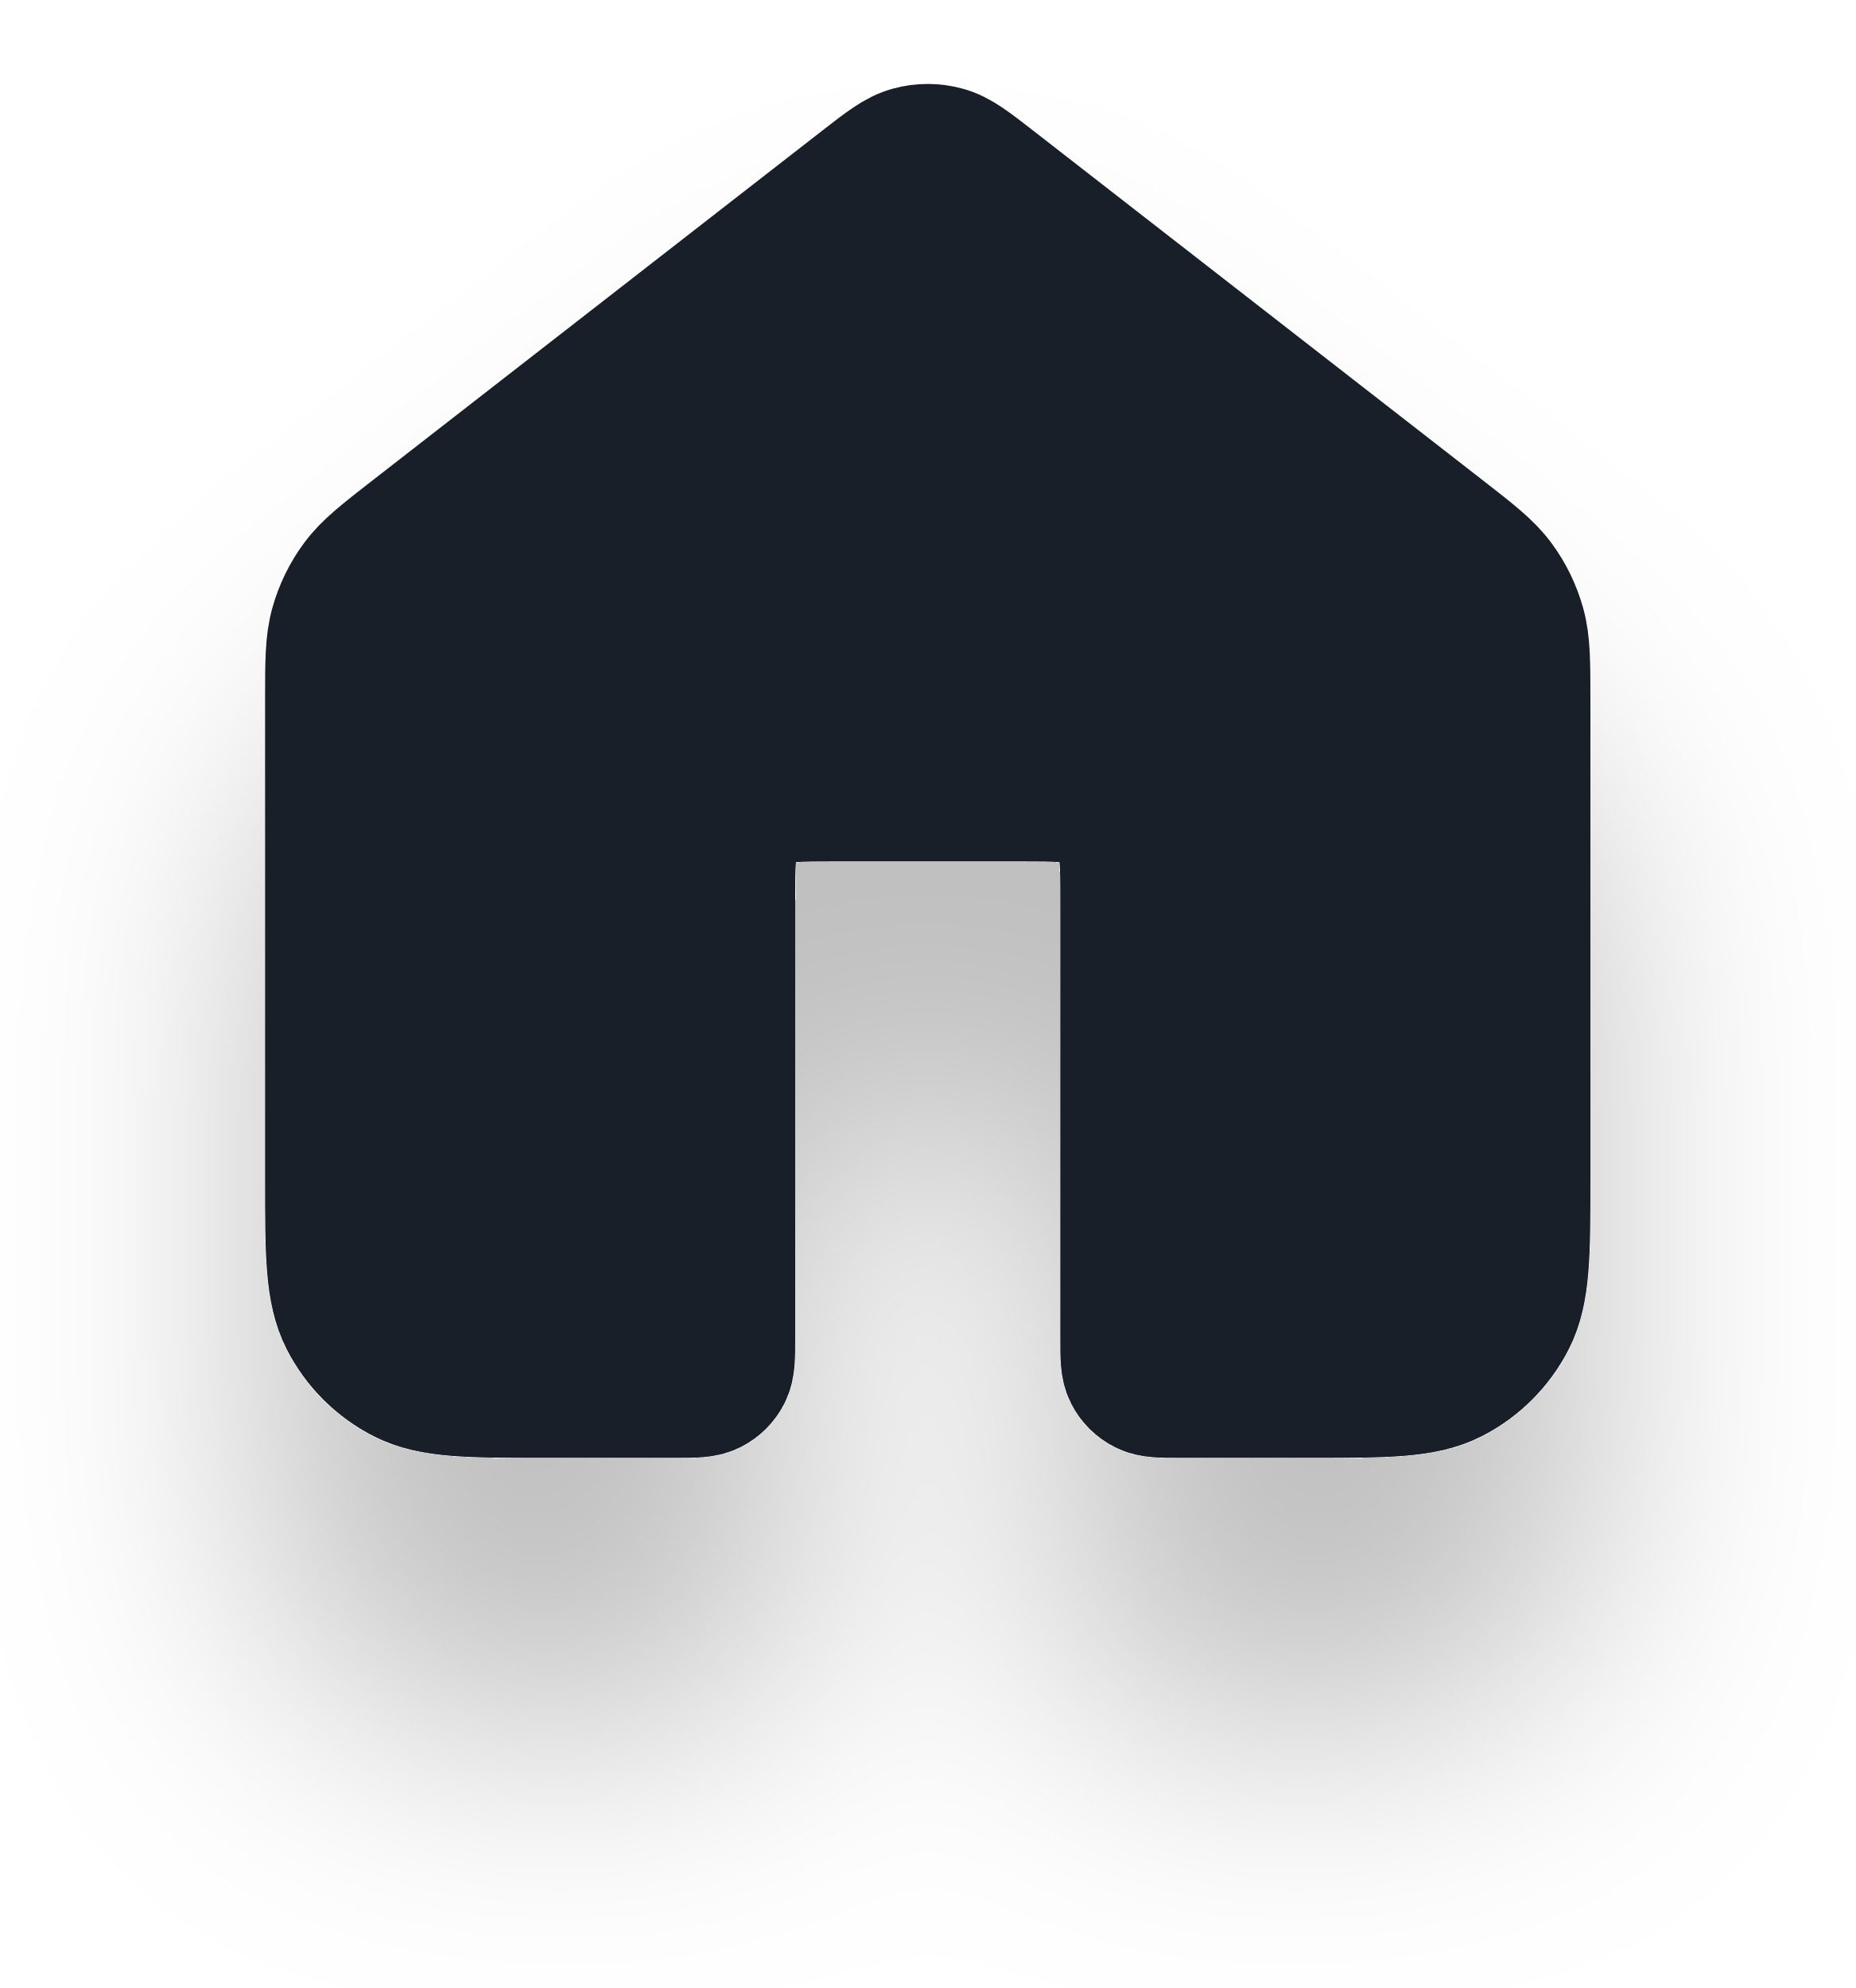
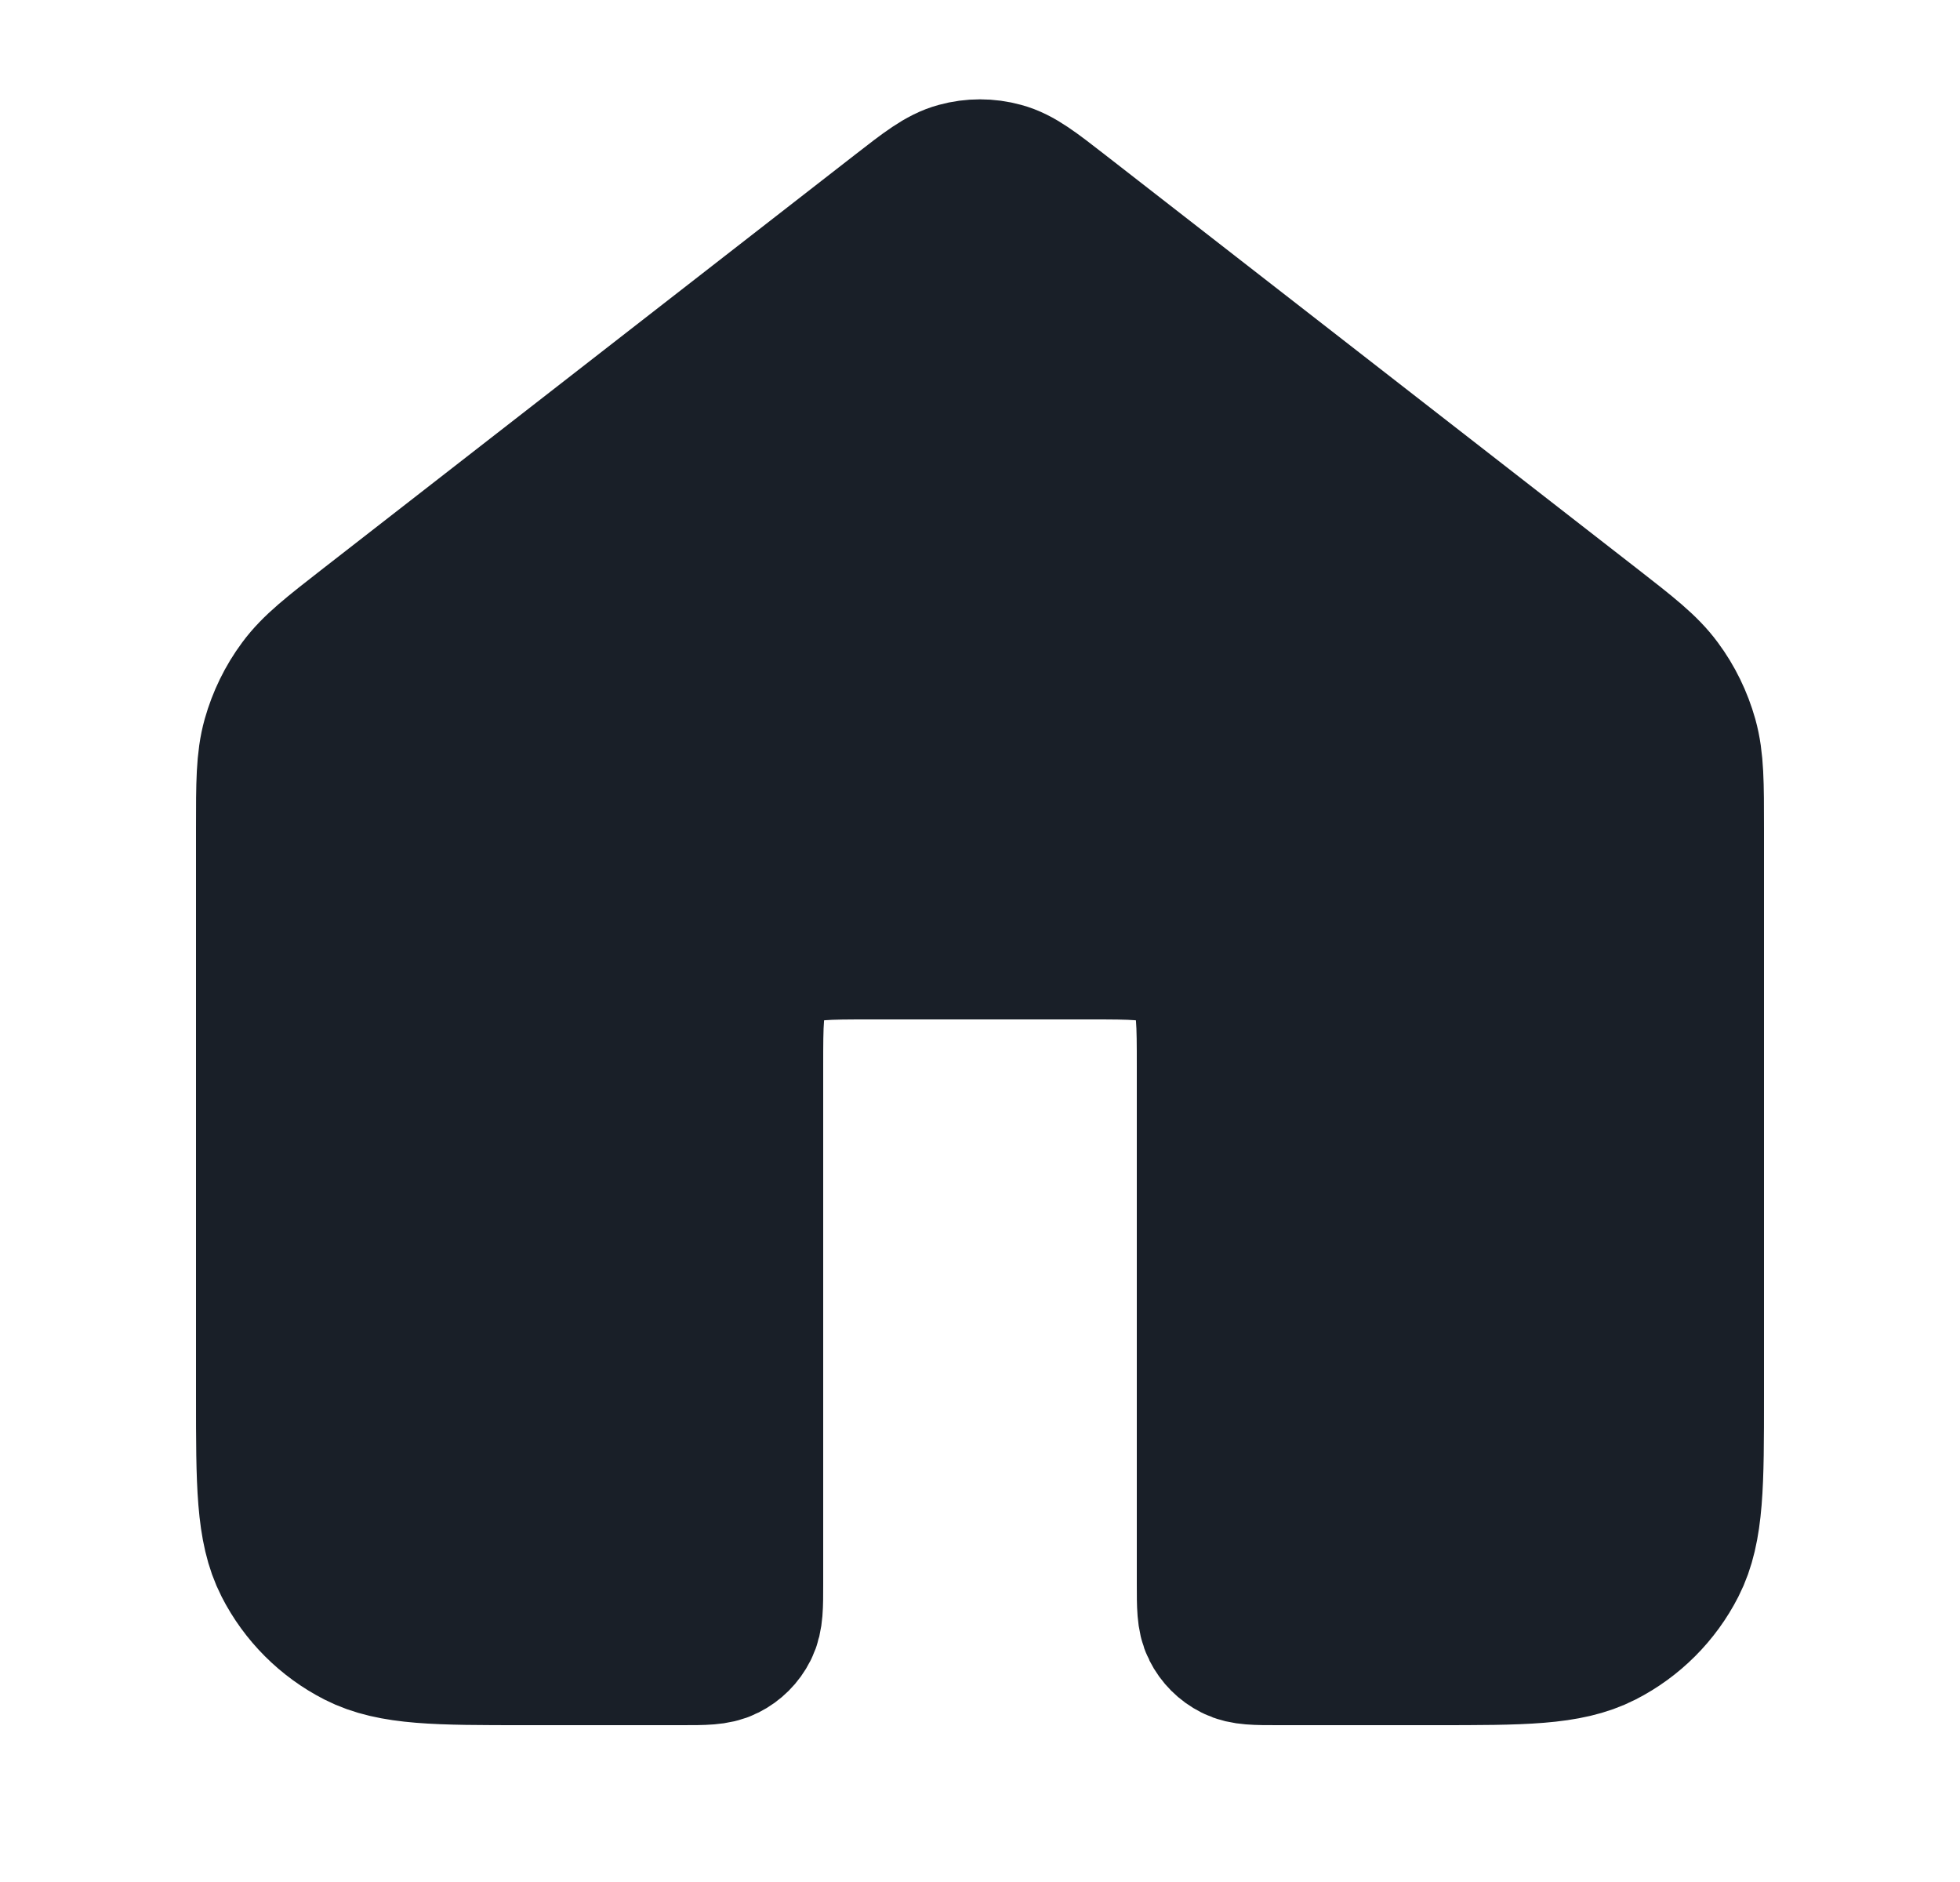
- <svg xmlns="http://www.w3.org/2000/svg" width="28" height="30" viewBox="0 0 28 30" fill="none">
-   <g filter="url(#filter0_d_108_316)">
-     <path d="M14.982 2.764C14.631 2.491 14.455 2.354 14.261 2.302C14.09 2.255 13.91 2.255 13.739 2.302C13.545 2.354 13.369 2.491 13.018 2.764L6.235 8.039C5.782 8.392 5.555 8.568 5.392 8.789C5.247 8.984 5.14 9.205 5.074 9.439C5 9.704 5 9.991 5 10.565V17.8C5 18.92 5 19.48 5.218 19.908C5.41 20.284 5.716 20.59 6.092 20.782C6.52 21 7.08 21 8.2 21H10.2C10.48 21 10.62 21 10.727 20.945C10.821 20.898 10.898 20.821 10.945 20.727C11 20.62 11 20.48 11 20.2V13.6C11 13.04 11 12.76 11.109 12.546C11.205 12.358 11.358 12.205 11.546 12.109C11.76 12 12.04 12 12.6 12H15.4C15.96 12 16.24 12 16.454 12.109C16.642 12.205 16.795 12.358 16.891 12.546C17 12.76 17 13.04 17 13.6V20.2C17 20.48 17 20.62 17.055 20.727C17.102 20.821 17.179 20.898 17.273 20.945C17.38 21 17.52 21 17.8 21H19.8C20.92 21 21.48 21 21.908 20.782C22.284 20.59 22.59 20.284 22.782 19.908C23 19.48 23 18.92 23 17.8V10.565C23 9.991 23 9.704 22.926 9.439C22.86 9.205 22.753 8.984 22.608 8.789C22.445 8.568 22.218 8.392 21.765 8.039L14.982 2.764Z" fill="#191F28" stroke="#191F28" stroke-width="2" stroke-linecap="round" stroke-linejoin="round" />
-   </g>
-   <defs>
-     <filter id="filter0_d_108_316" x="-2" y="0" width="32" height="32" filterUnits="userSpaceOnUse" color-interpolation-filters="sRGB">
-       <feFlood flood-opacity="0" result="BackgroundImageFix" />
-       <feColorMatrix in="SourceAlpha" type="matrix" values="0 0 0 0 0 0 0 0 0 0 0 0 0 0 0 0 0 0 127 0" result="hardAlpha" />
-       <feOffset dy="4" />
-       <feGaussianBlur stdDeviation="2" />
-       <feComposite in2="hardAlpha" operator="out" />
-       <feColorMatrix type="matrix" values="0 0 0 0 0 0 0 0 0 0 0 0 0 0 0 0 0 0 0.25 0" />
-       <feBlend mode="normal" in2="BackgroundImageFix" result="effect1_dropShadow_108_316" />
-       <feBlend mode="normal" in="SourceGraphic" in2="effect1_dropShadow_108_316" result="shape" />
-     </filter>
-   </defs>
+ <svg xmlns="http://www.w3.org/2000/svg" width="25" height="24" viewBox="0 0 25 24" fill="none">
+   <path d="M13.482 2.764C13.131 2.491 12.955 2.354 12.761 2.302C12.59 2.255 12.41 2.255 12.239 2.302C12.045 2.354 11.869 2.491 11.518 2.764L4.735 8.039C4.282 8.392 4.055 8.568 3.892 8.789C3.747 8.984 3.64 9.205 3.574 9.439C3.5 9.704 3.5 9.991 3.5 10.565V17.8C3.5 18.92 3.5 19.48 3.718 19.908C3.91 20.284 4.216 20.59 4.592 20.782C5.02 21 5.58 21 6.7 21H8.7C8.98 21 9.12 21 9.227 20.945C9.321 20.898 9.398 20.821 9.445 20.727C9.5 20.62 9.5 20.48 9.5 20.2V13.6C9.5 13.04 9.5 12.76 9.609 12.546C9.705 12.358 9.858 12.205 10.046 12.109C10.26 12 10.54 12 11.1 12H13.9C14.46 12 14.74 12 14.954 12.109C15.142 12.205 15.295 12.358 15.391 12.546C15.5 12.76 15.5 13.04 15.5 13.6V20.2C15.5 20.48 15.5 20.62 15.555 20.727C15.602 20.821 15.679 20.898 15.773 20.945C15.88 21 16.02 21 16.3 21H18.3C19.42 21 19.98 21 20.408 20.782C20.784 20.59 21.09 20.284 21.282 19.908C21.5 19.48 21.5 18.92 21.5 17.8V10.565C21.5 9.991 21.5 9.704 21.426 9.439C21.36 9.205 21.253 8.984 21.108 8.789C20.945 8.568 20.718 8.392 20.265 8.039L13.482 2.764Z" fill="#191F28" stroke="#191F28" stroke-width="2" stroke-linecap="round" stroke-linejoin="round" />
</svg>
